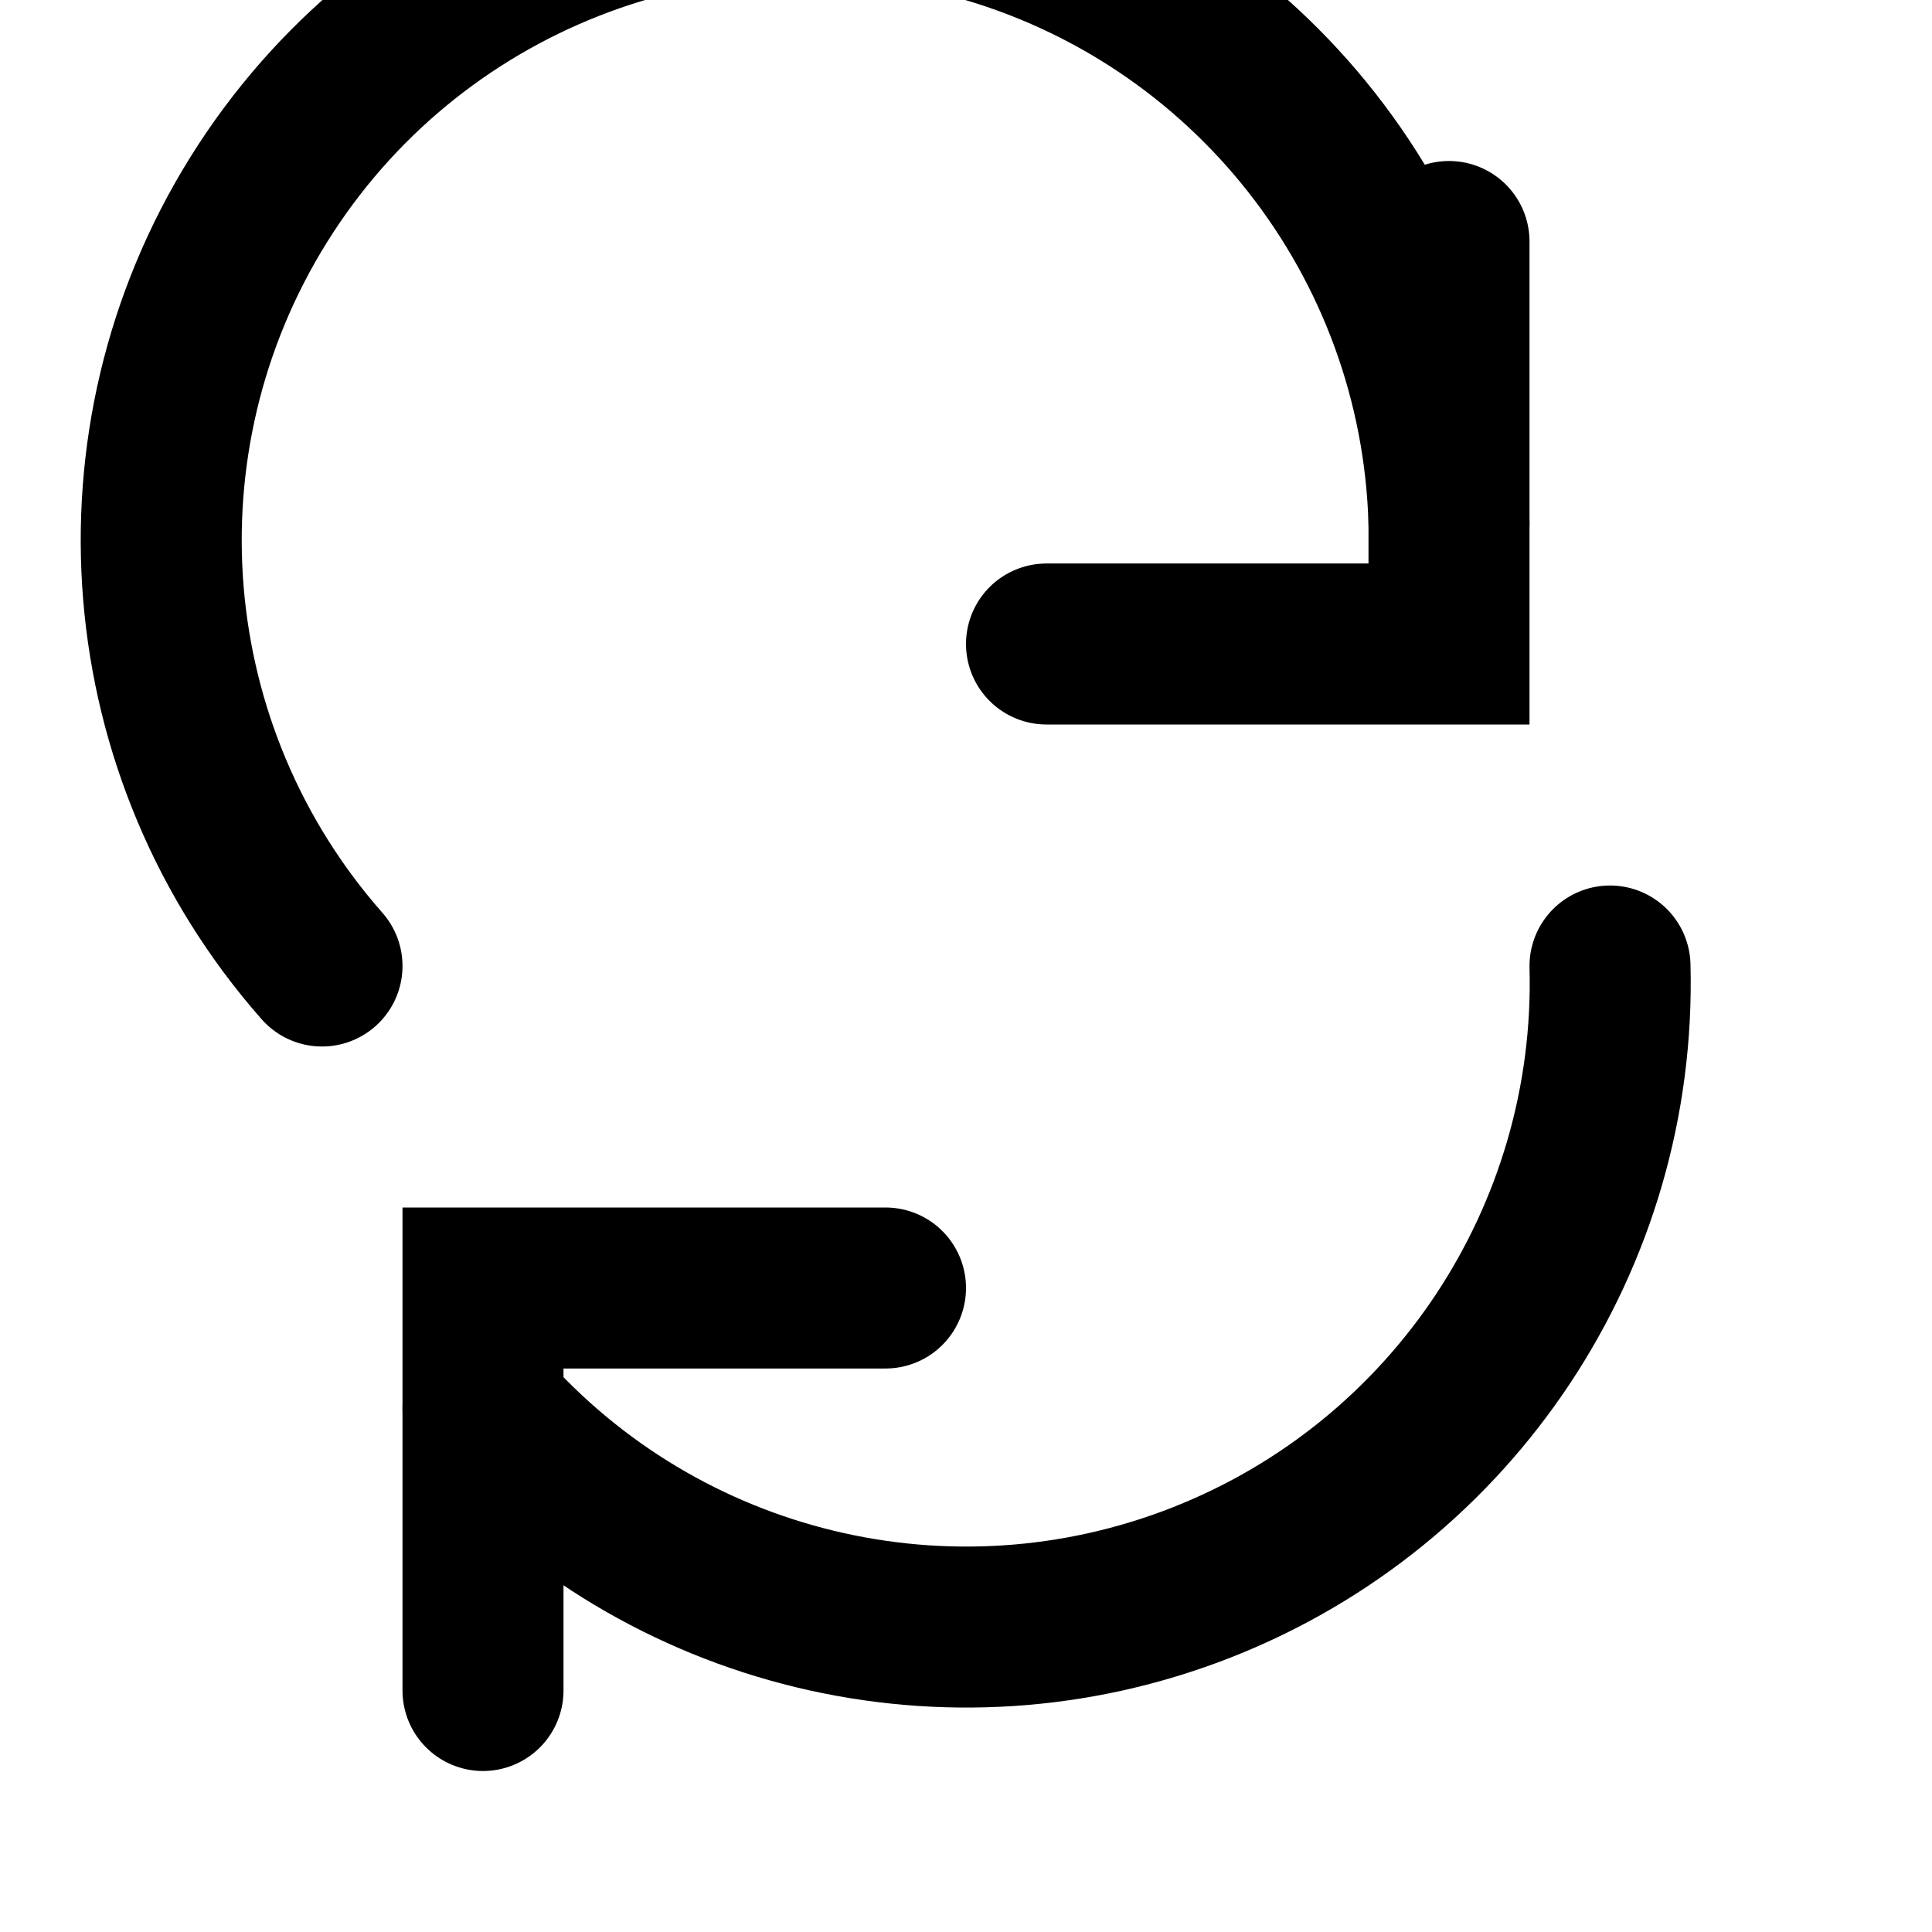
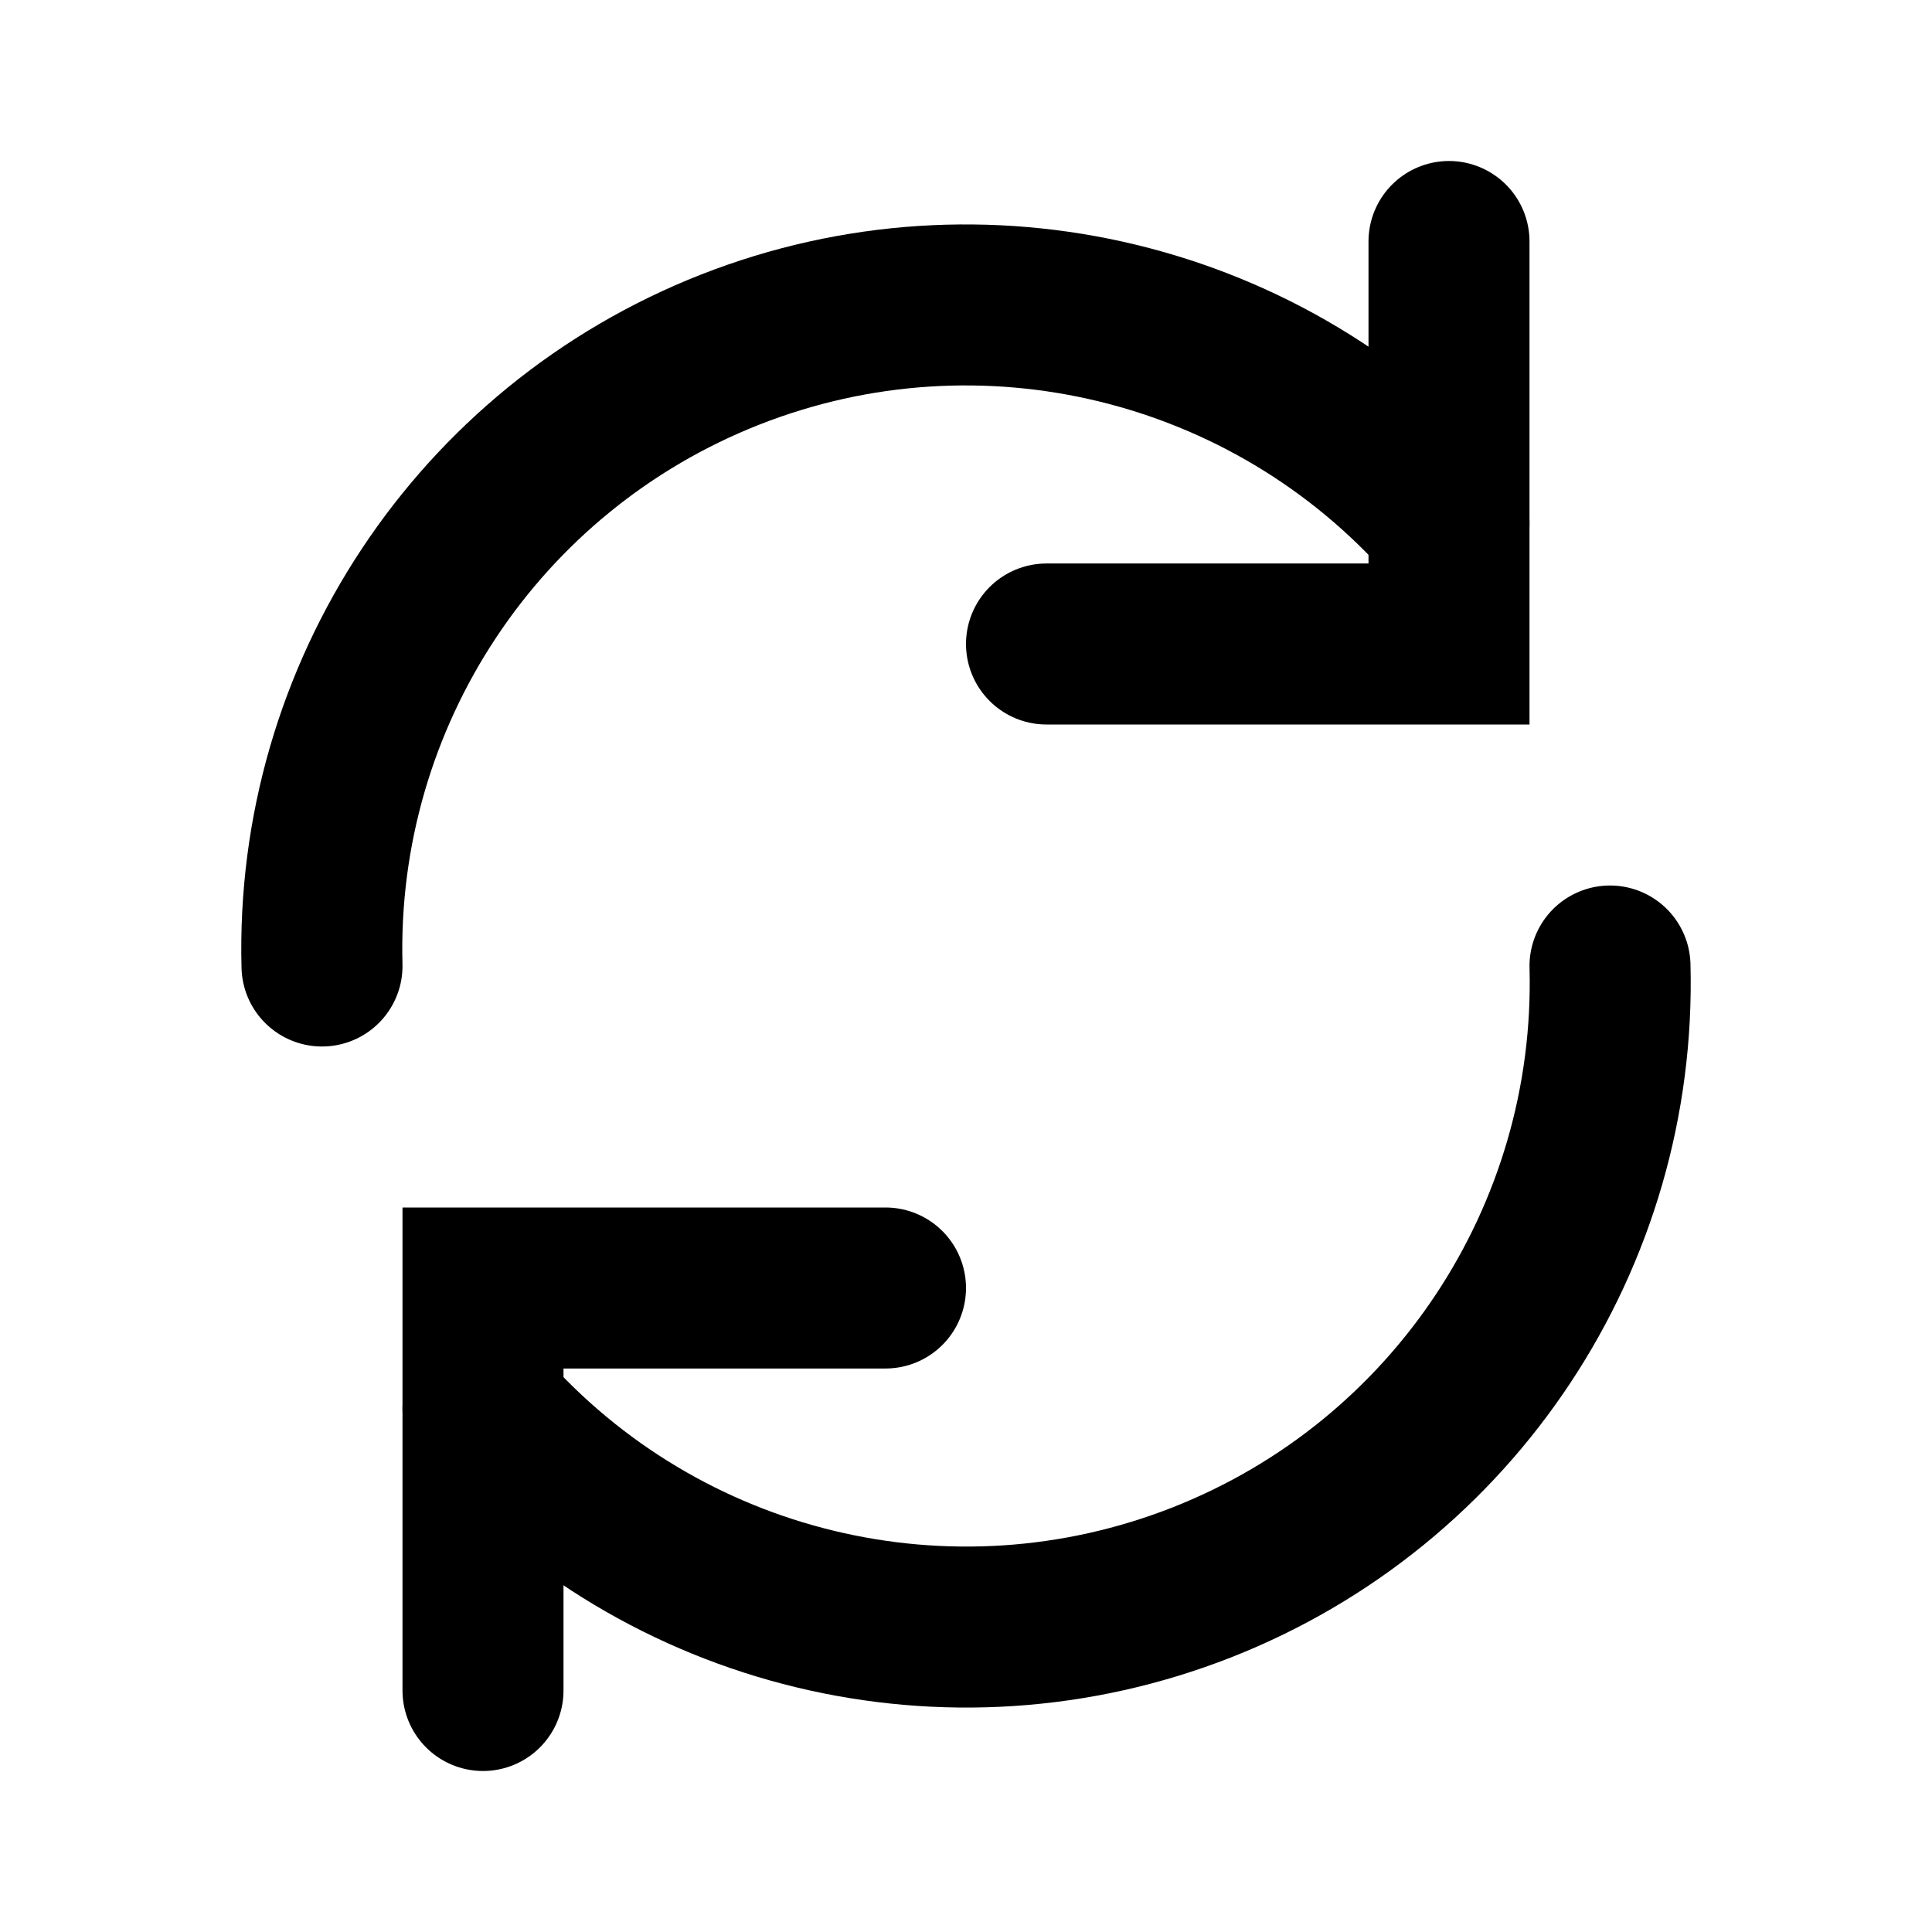
<svg xmlns="http://www.w3.org/2000/svg" viewBox="0 0 24 24" width="24" height="24">
-   <path d="M4 12a8 8 0 1114-5.5M20 12a8 8 0 01-14 5.5" stroke="#000000" stroke-width="2" fill="none" stroke-linecap="round" />
+   <path d="M4 12a8 8 0 0114-5.5M20 12a8 8 0 01-14 5.5" stroke="#000000" stroke-width="2" fill="none" stroke-linecap="round" />
  <path d="M18 3l0 5-5 0M6 21l0-5 5 0" stroke="#000000" stroke-width="2" stroke-linecap="round" fill="none" />
</svg>
